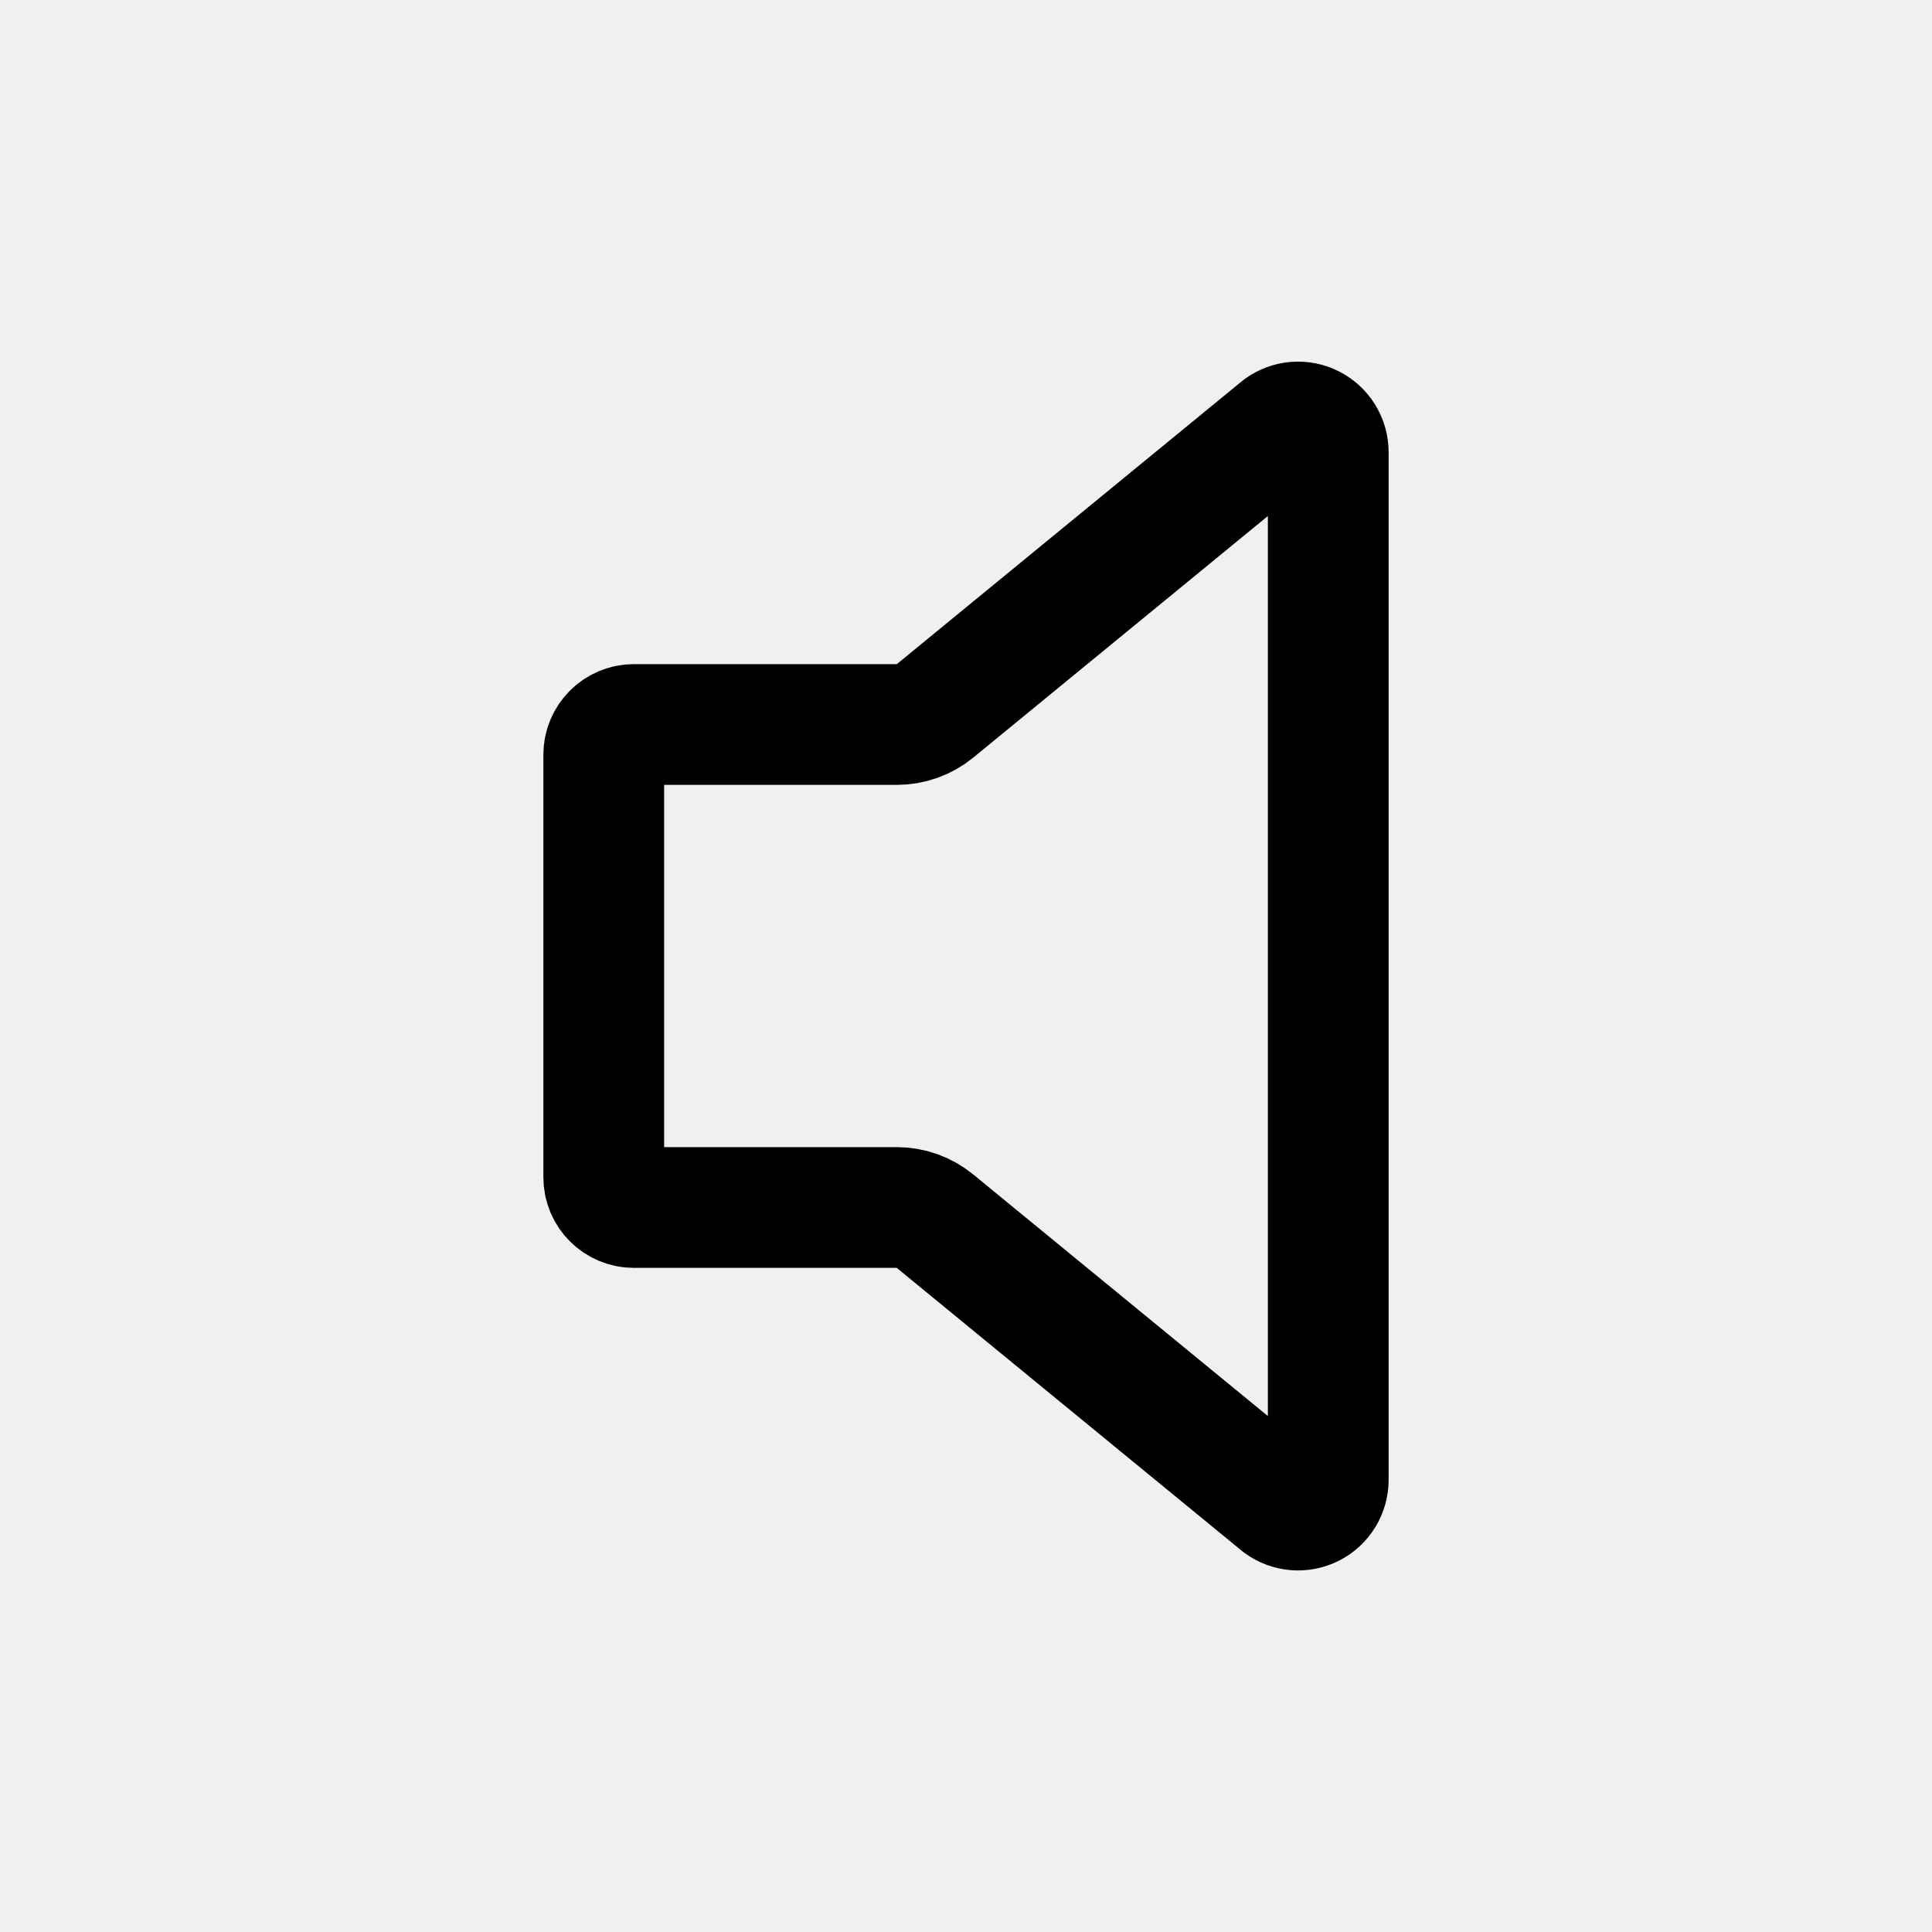
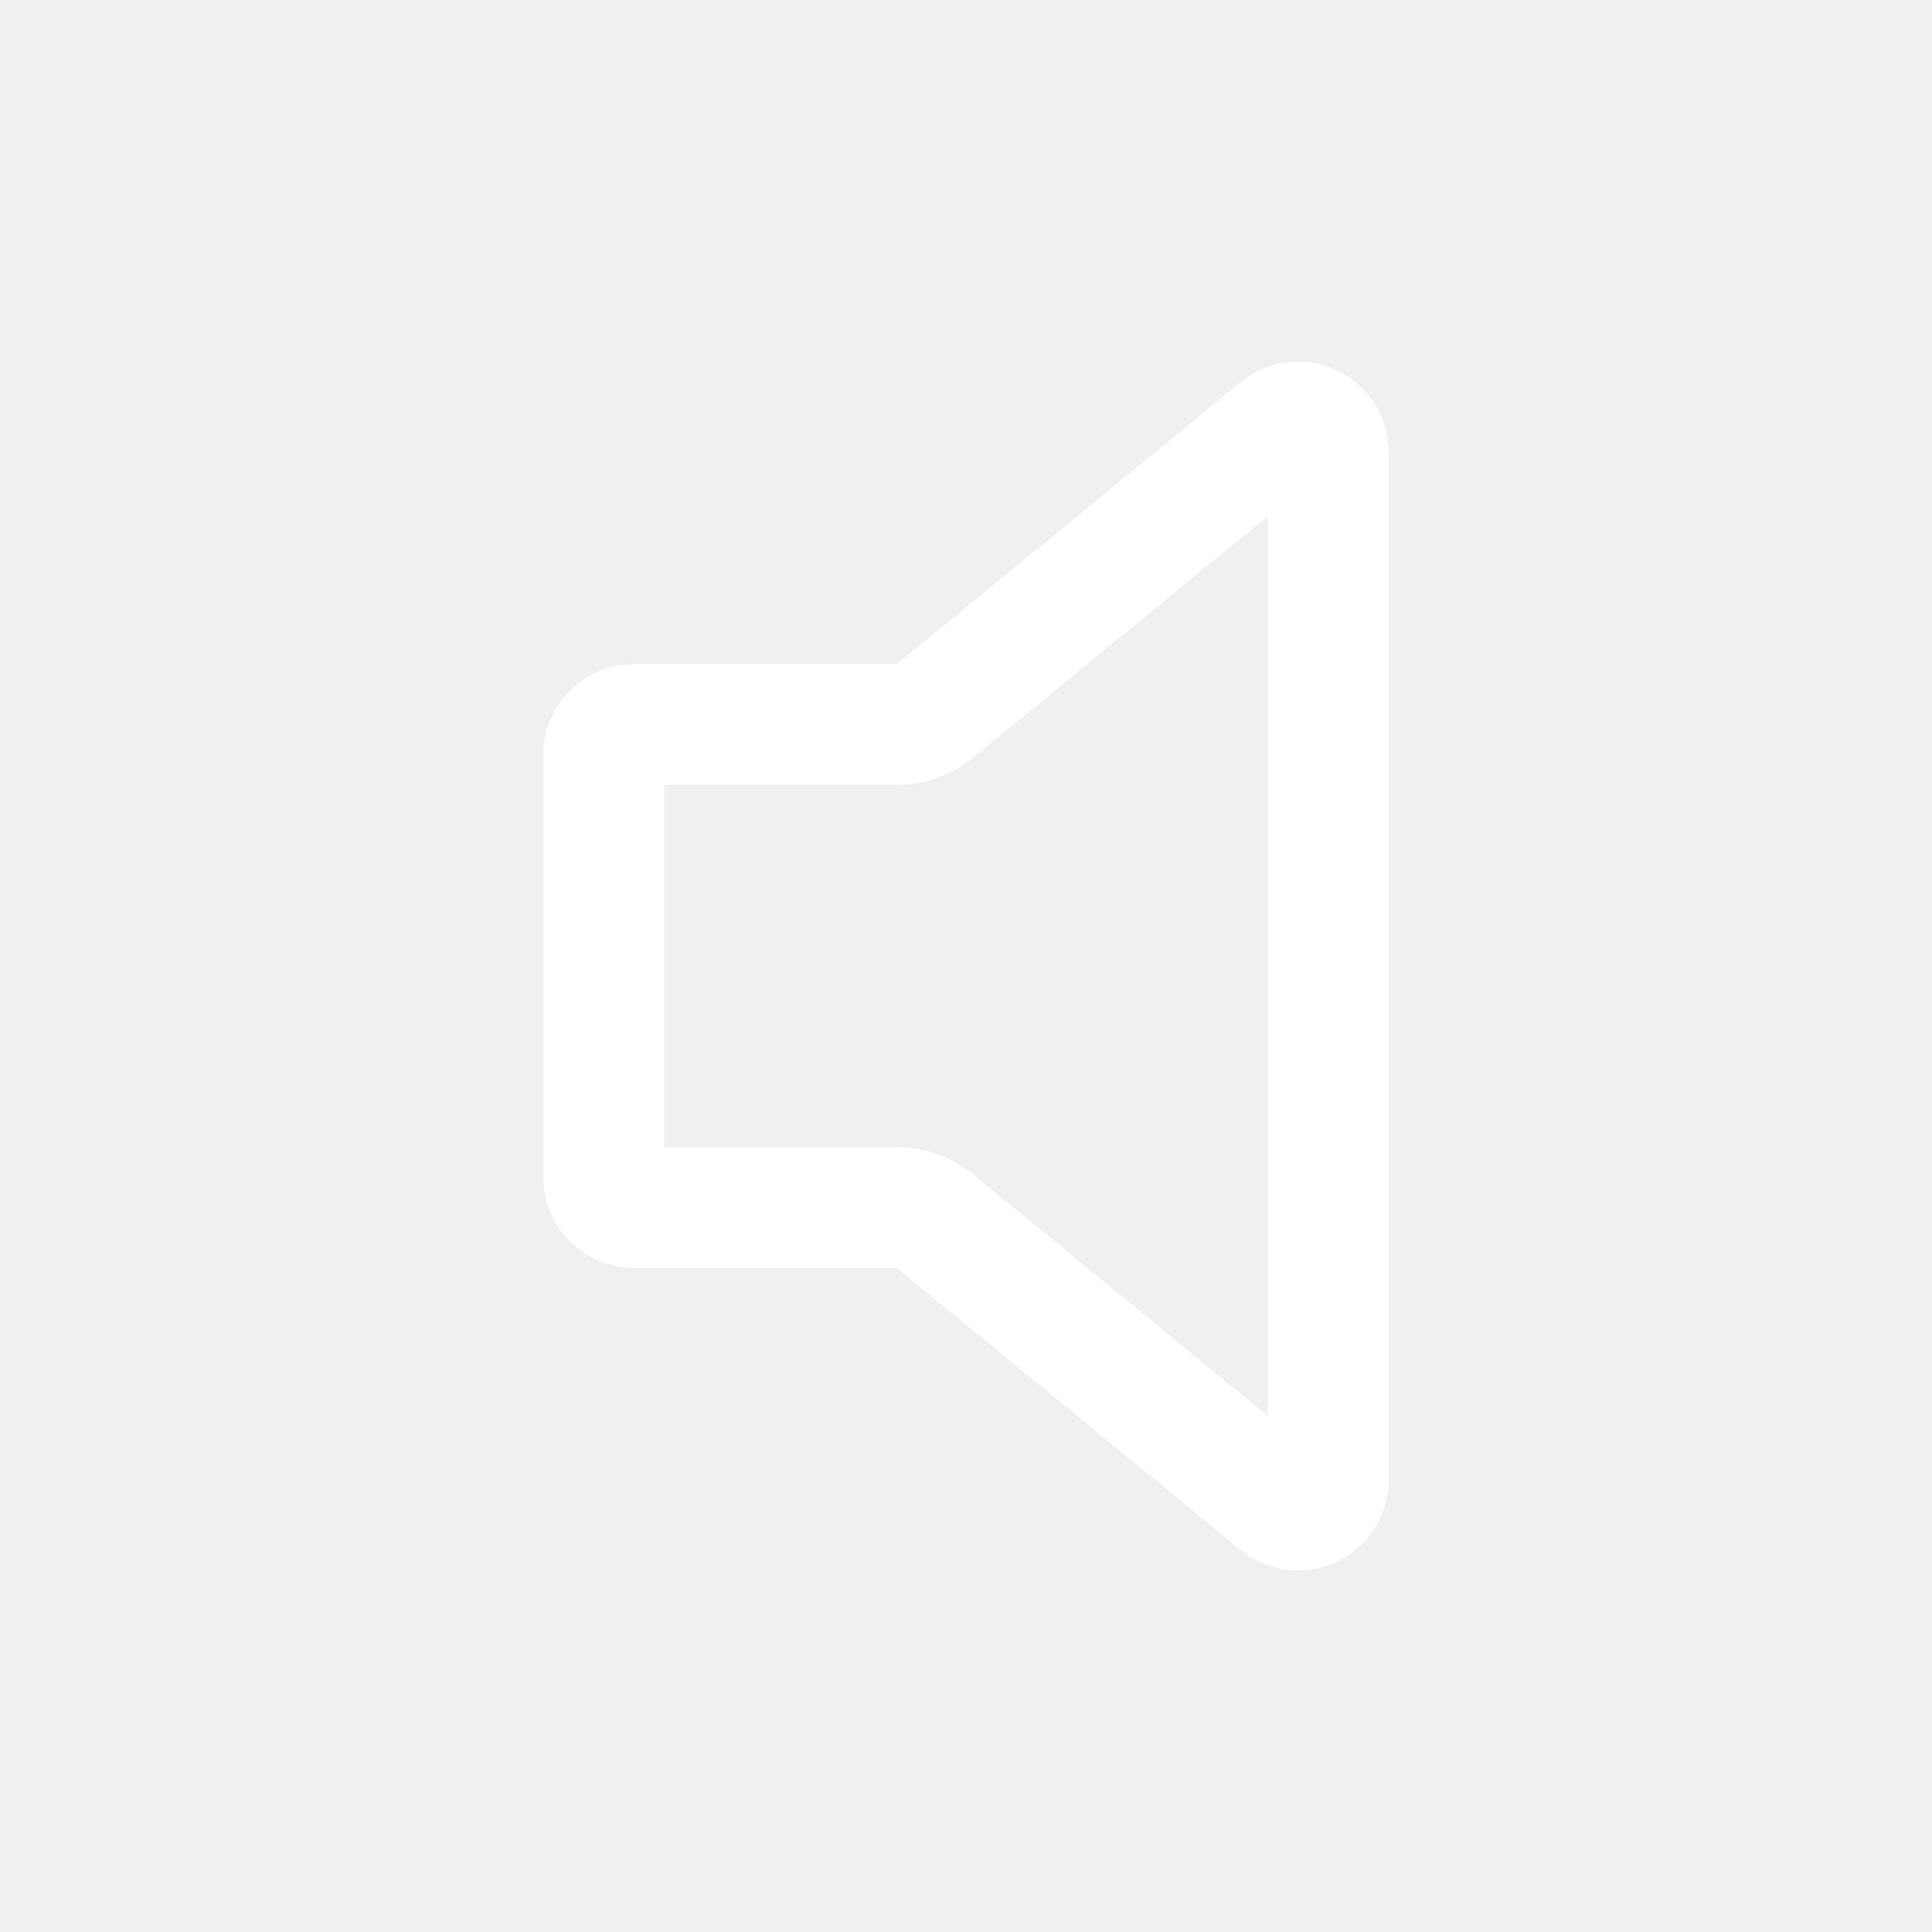
- <svg xmlns="http://www.w3.org/2000/svg" class="ionicon" viewBox="0 0 512 512">
-   <path d="M237.65 192H168a8 8 0 00-8 8v112a8 8 0 008 8h69.65a16 16 0 0110.14 3.63l91.47 75a8 8 0 0012.74-6.46V119.83a8 8 0 00-12.74-6.44l-91.47 75a16 16 0 01-10.14 3.61z" fill="none" stroke="currentColor" stroke-linecap="round" stroke-linejoin="round" stroke-width="32" />
+ <svg xmlns="http://www.w3.org/2000/svg" viewBox="0 0 512 512">
+   <path d="M237.65 192H168a8 8 0 00-8 8v112a8 8 0 008 8h69.65a16 16 0 0110.14 3.63l91.47 75a8 8 0 0012.74-6.46V119.83a8 8 0 00-12.74-6.44l-91.47 75a16 16 0 01-10.14 3.61z" fill="none" stroke="#FFF" stroke-linecap="round" stroke-linejoin="round" stroke-width="32" />
</svg>
